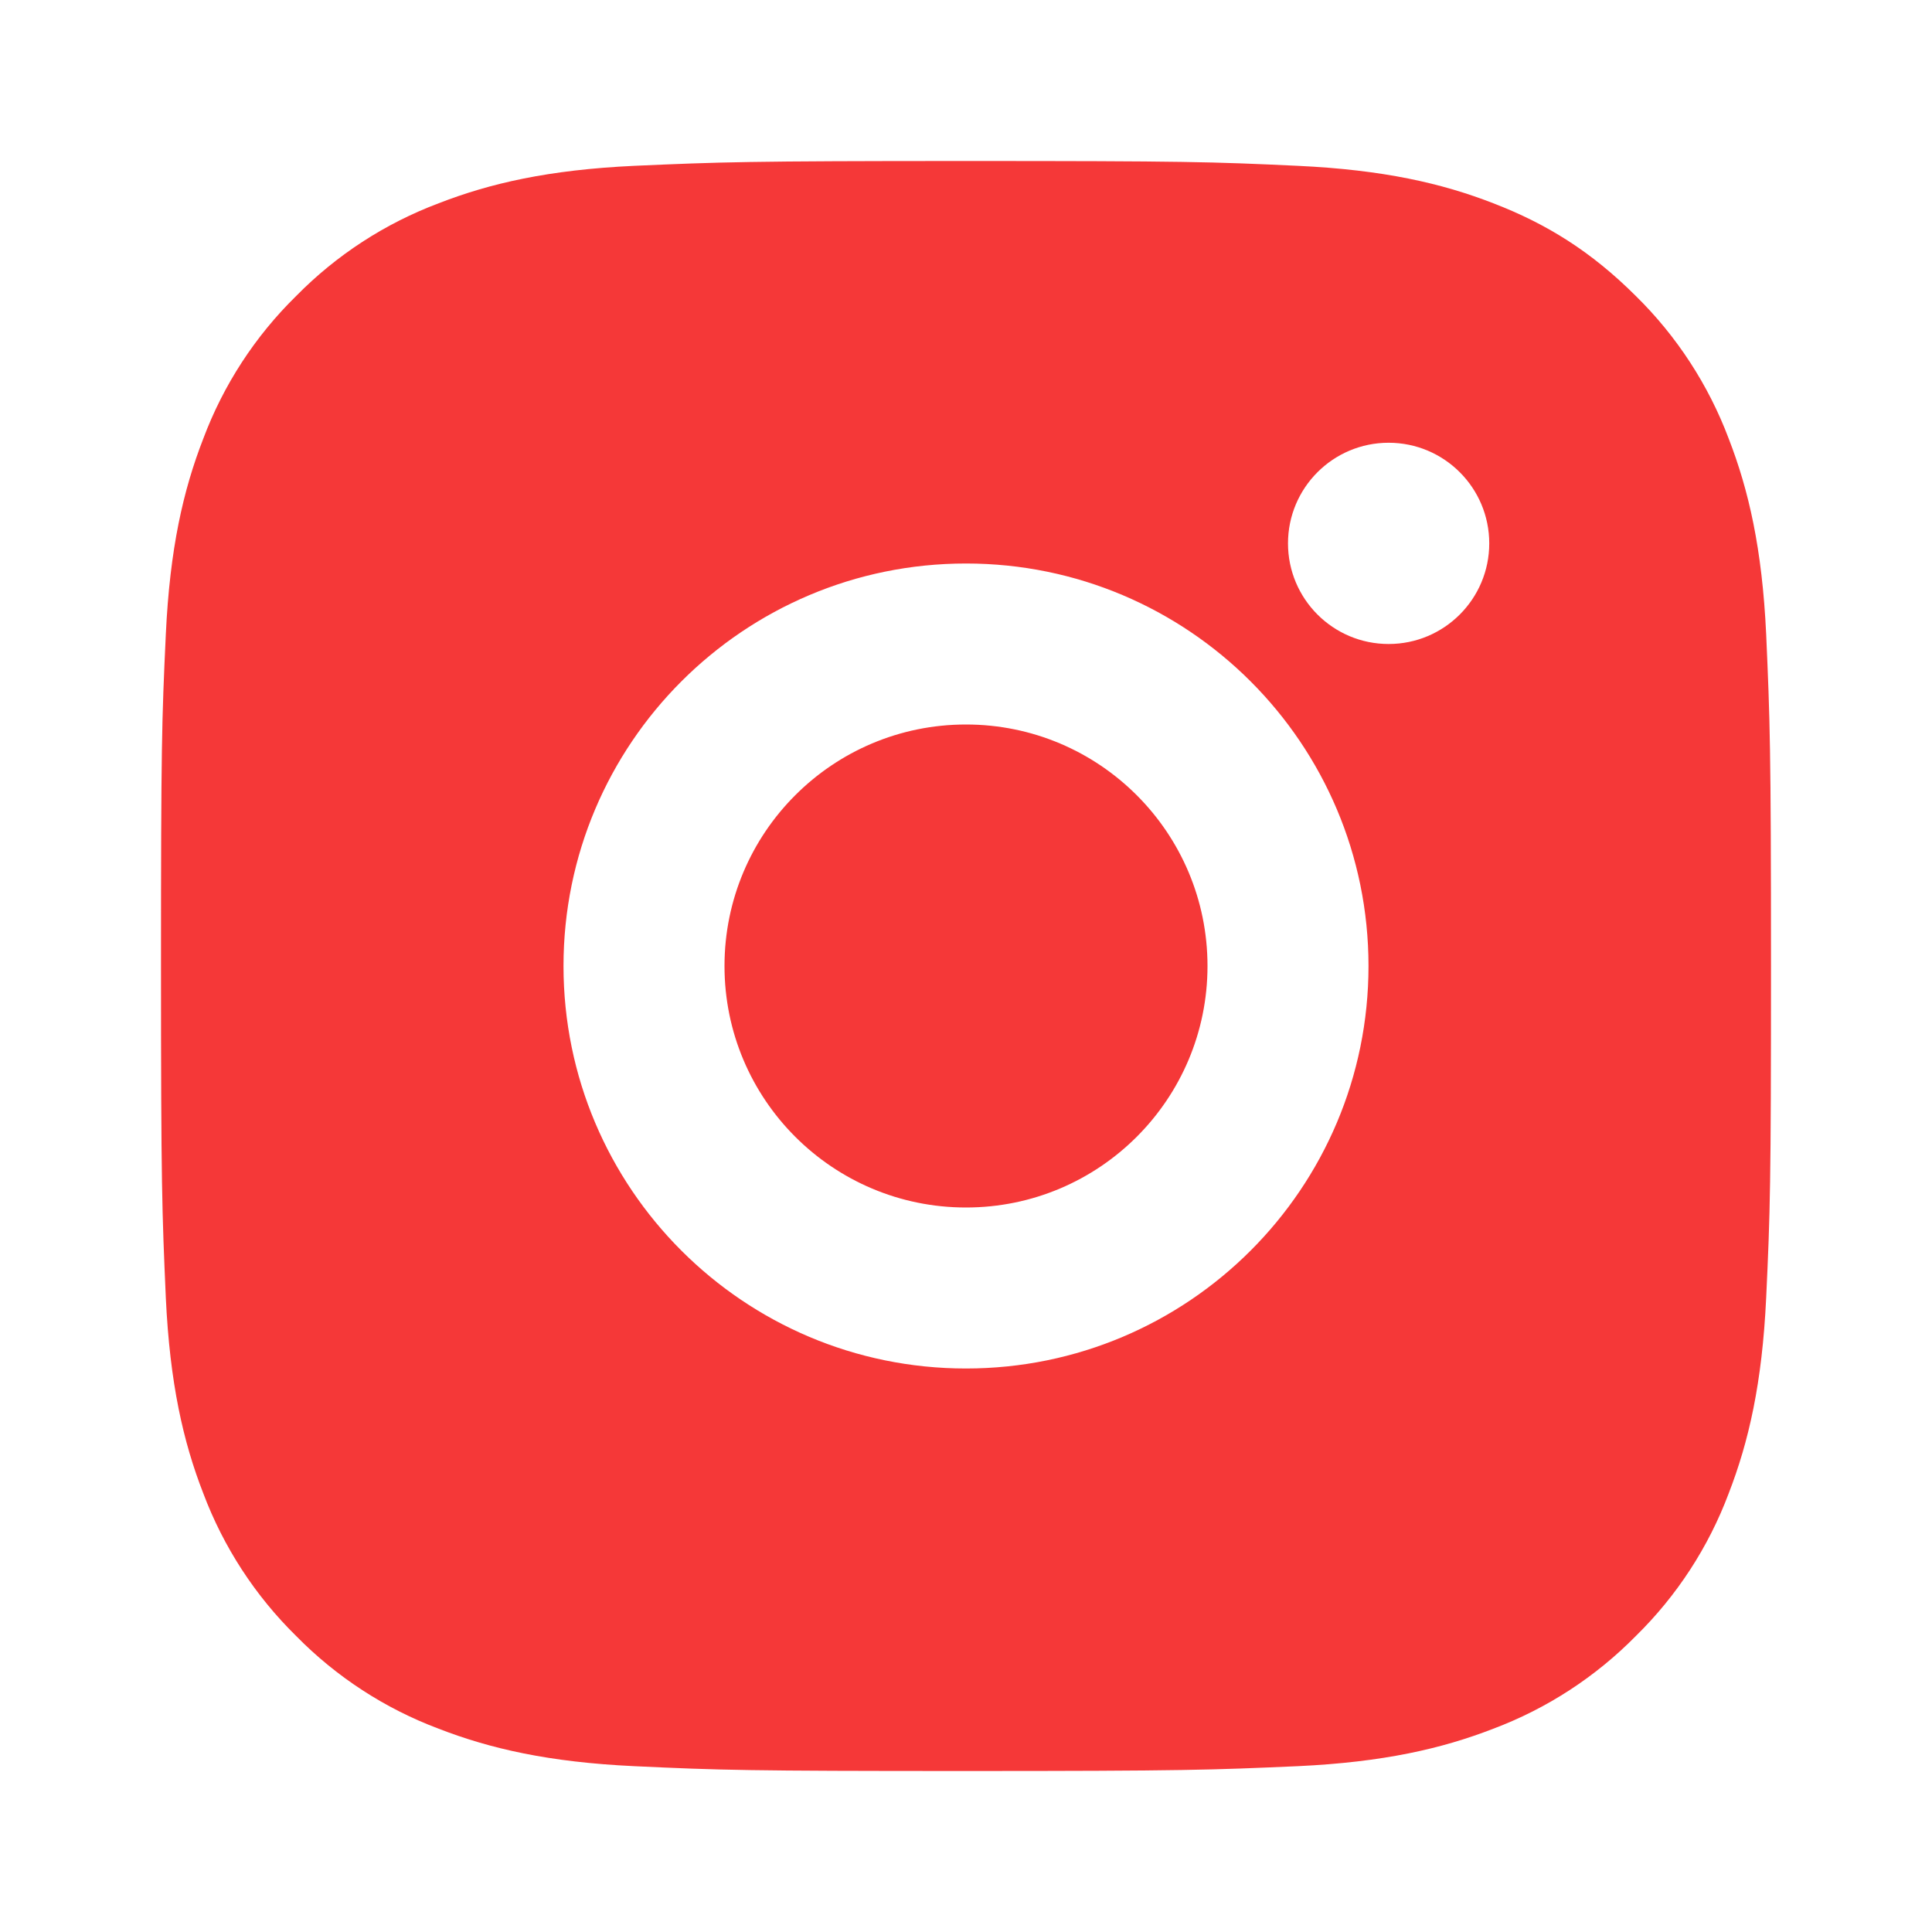
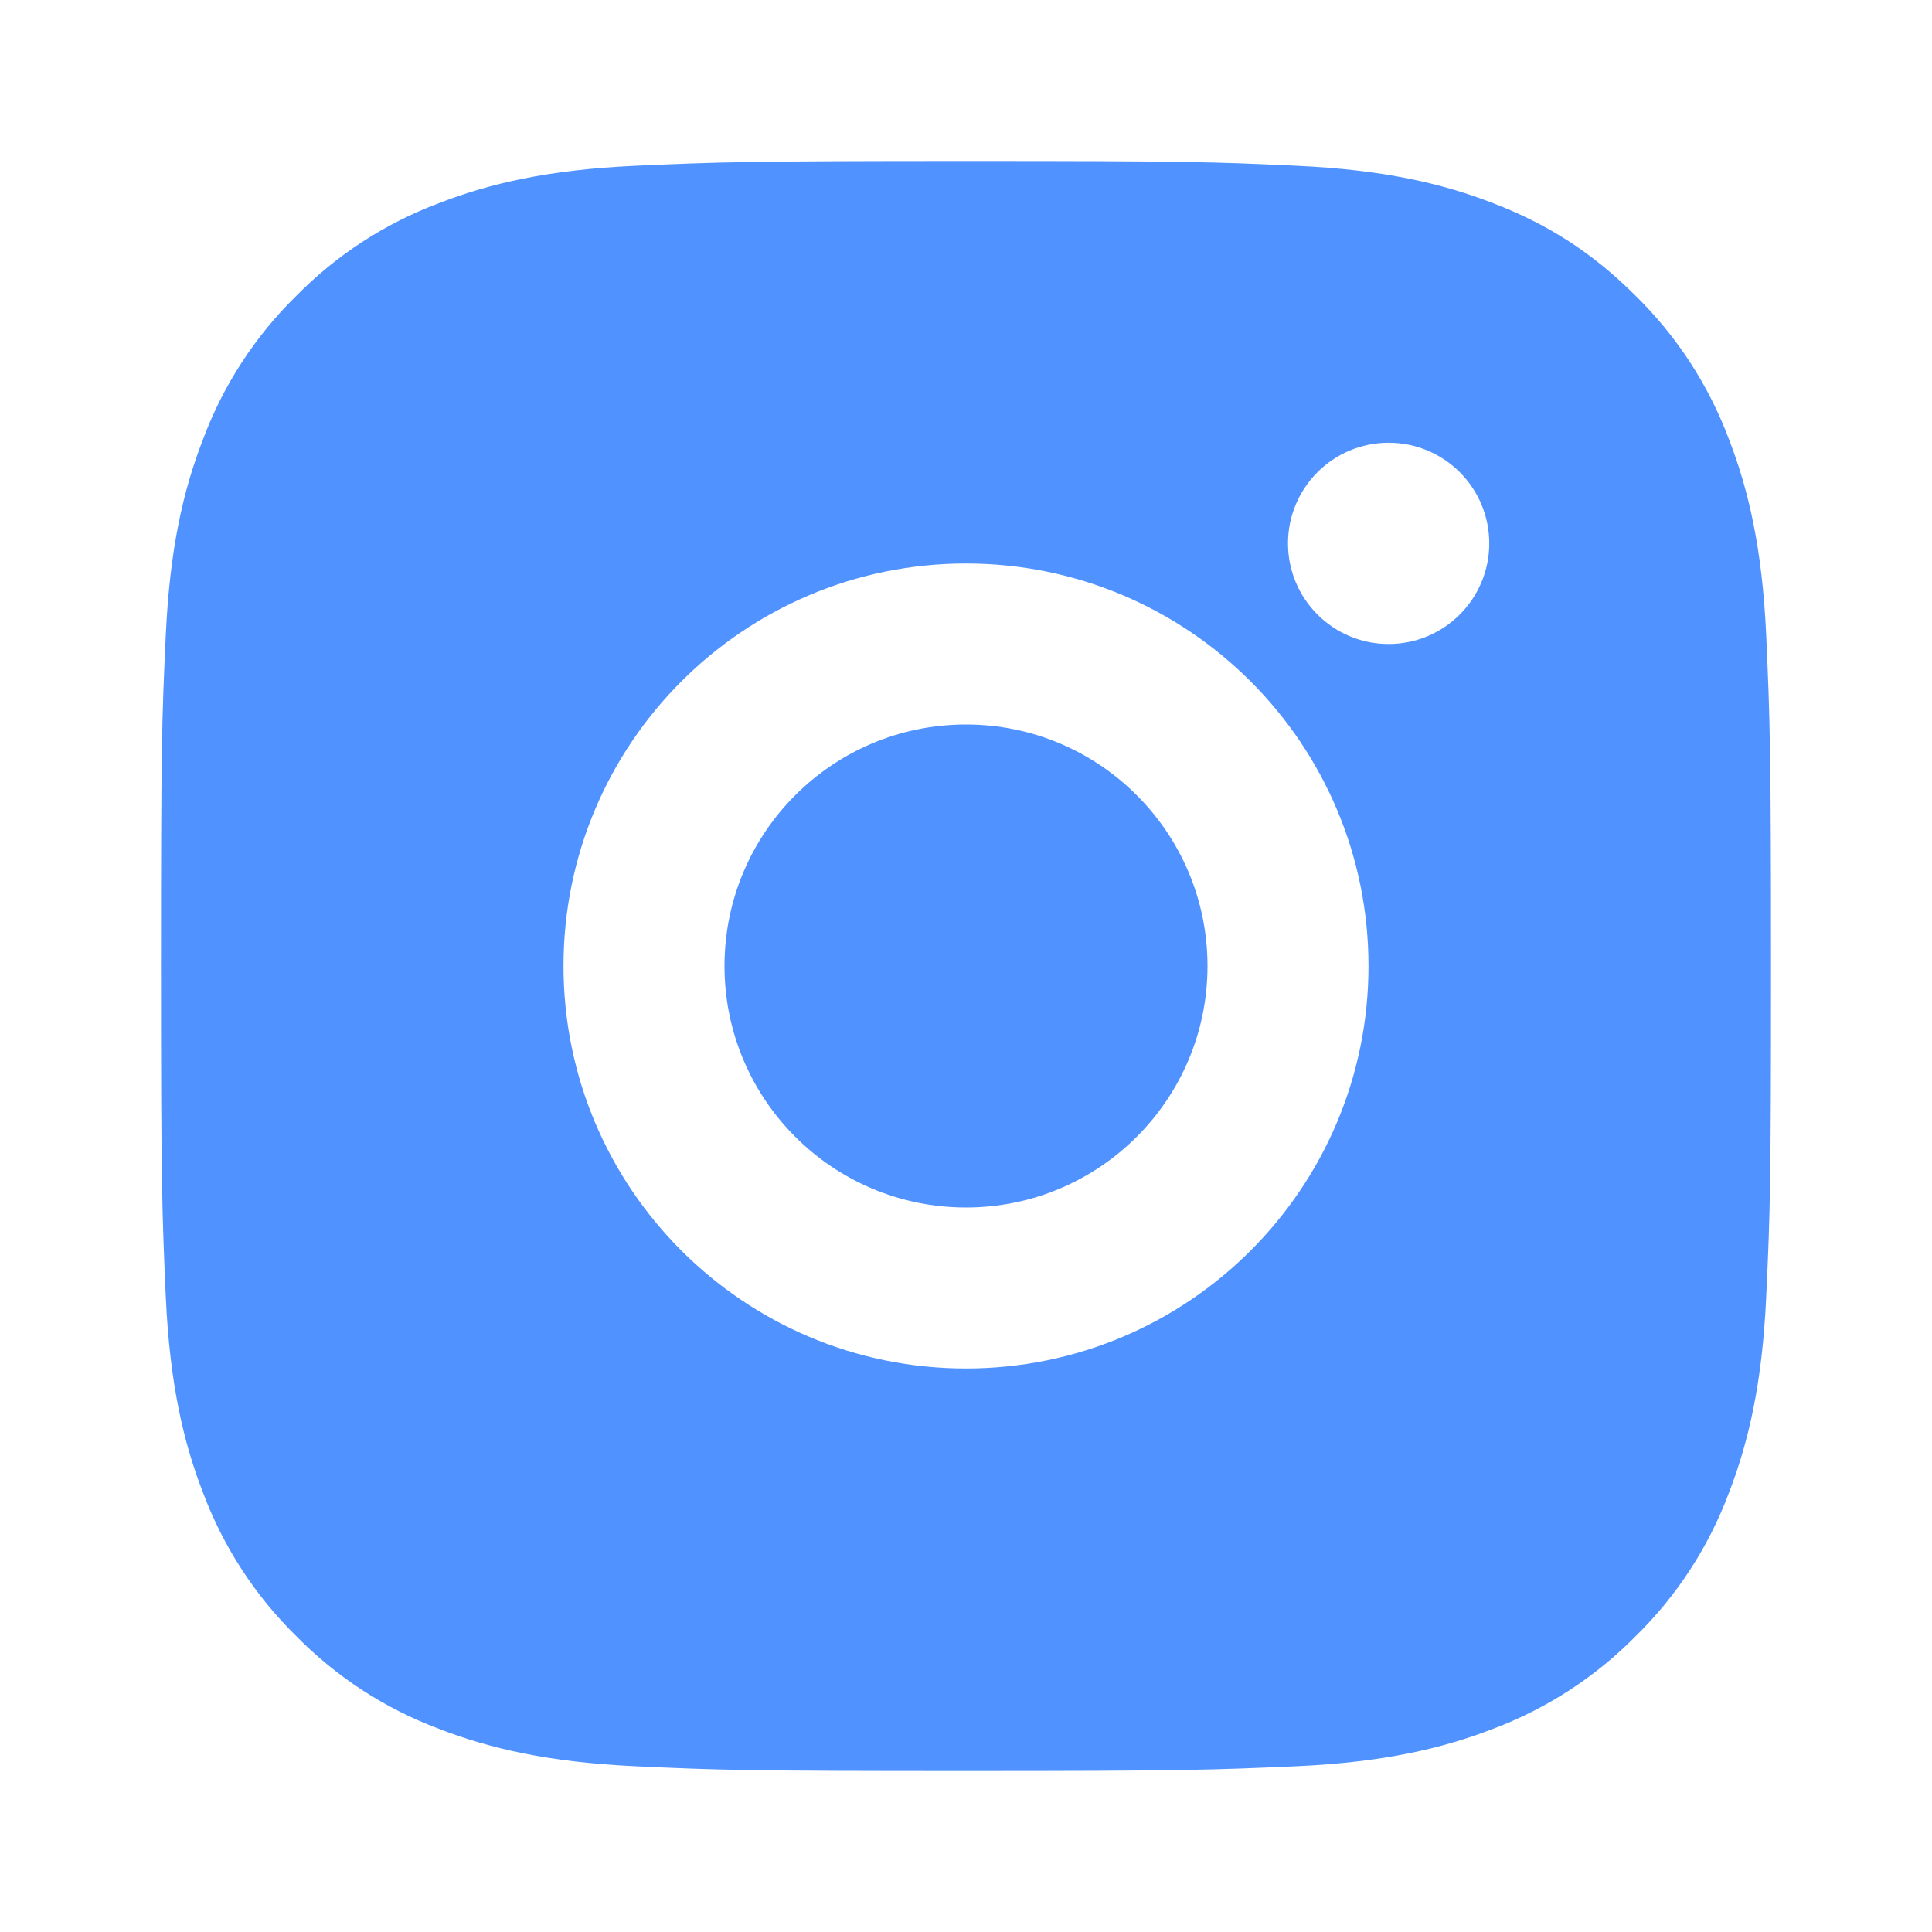
<svg xmlns="http://www.w3.org/2000/svg" viewBox="0 0 24 24" width="24" height="24">
  <path fill="none" d="M0 0h24v24H0z" />
-   <path d="M12 2c2.717 0 3.056.01 4.122.06 1.065.05 1.79.217 2.428.465.66.254 1.216.598 1.772 1.153a4.908 4.908 0 0 1 1.153 1.772c.247.637.415 1.363.465 2.428.047 1.066.06 1.405.06 4.122 0 2.717-.01 3.056-.06 4.122-.05 1.065-.218 1.79-.465 2.428a4.883 4.883 0 0 1-1.153 1.772 4.915 4.915 0 0 1-1.772 1.153c-.637.247-1.363.415-2.428.465-1.066.047-1.405.06-4.122.06-2.717 0-3.056-.01-4.122-.06-1.065-.05-1.79-.218-2.428-.465a4.89 4.89 0 0 1-1.772-1.153 4.904 4.904 0 0 1-1.153-1.772c-.248-.637-.415-1.363-.465-2.428C2.013 15.056 2 14.717 2 12c0-2.717.01-3.056.06-4.122.05-1.066.217-1.79.465-2.428a4.88 4.88 0 0 1 1.153-1.772A4.897 4.897 0 0 1 5.45 2.525c.638-.248 1.362-.415 2.428-.465C8.944 2.013 9.283 2 12 2zm0 5a5 5 0 1 0 0 10 5 5 0 0 0 0-10zm6.5-.25a1.25 1.25 0 0 0-2.5 0 1.25 1.25 0 0 0 2.5 0zM12 9a3 3 0 1 1 0 6 3 3 0 0 1 0-6z" fill="rgba(245,56,56,1)" />
+   <path d="M12 2c2.717 0 3.056.01 4.122.06 1.065.05 1.79.217 2.428.465.66.254 1.216.598 1.772 1.153a4.908 4.908 0 0 1 1.153 1.772c.247.637.415 1.363.465 2.428.047 1.066.06 1.405.06 4.122 0 2.717-.01 3.056-.06 4.122-.05 1.065-.218 1.79-.465 2.428a4.883 4.883 0 0 1-1.153 1.772 4.915 4.915 0 0 1-1.772 1.153c-.637.247-1.363.415-2.428.465-1.066.047-1.405.06-4.122.06-2.717 0-3.056-.01-4.122-.06-1.065-.05-1.79-.218-2.428-.465a4.89 4.89 0 0 1-1.772-1.153 4.904 4.904 0 0 1-1.153-1.772c-.248-.637-.415-1.363-.465-2.428C2.013 15.056 2 14.717 2 12c0-2.717.01-3.056.06-4.122.05-1.066.217-1.79.465-2.428a4.88 4.88 0 0 1 1.153-1.772A4.897 4.897 0 0 1 5.45 2.525c.638-.248 1.362-.415 2.428-.465C8.944 2.013 9.283 2 12 2zm0 5a5 5 0 1 0 0 10 5 5 0 0 0 0-10zm6.5-.25a1.25 1.25 0 0 0-2.5 0 1.25 1.25 0 0 0 2.5 0zM12 9a3 3 0 1 1 0 6 3 3 0 0 1 0-6z" fill="rgba(80, 146, 255,1)" />
</svg>
